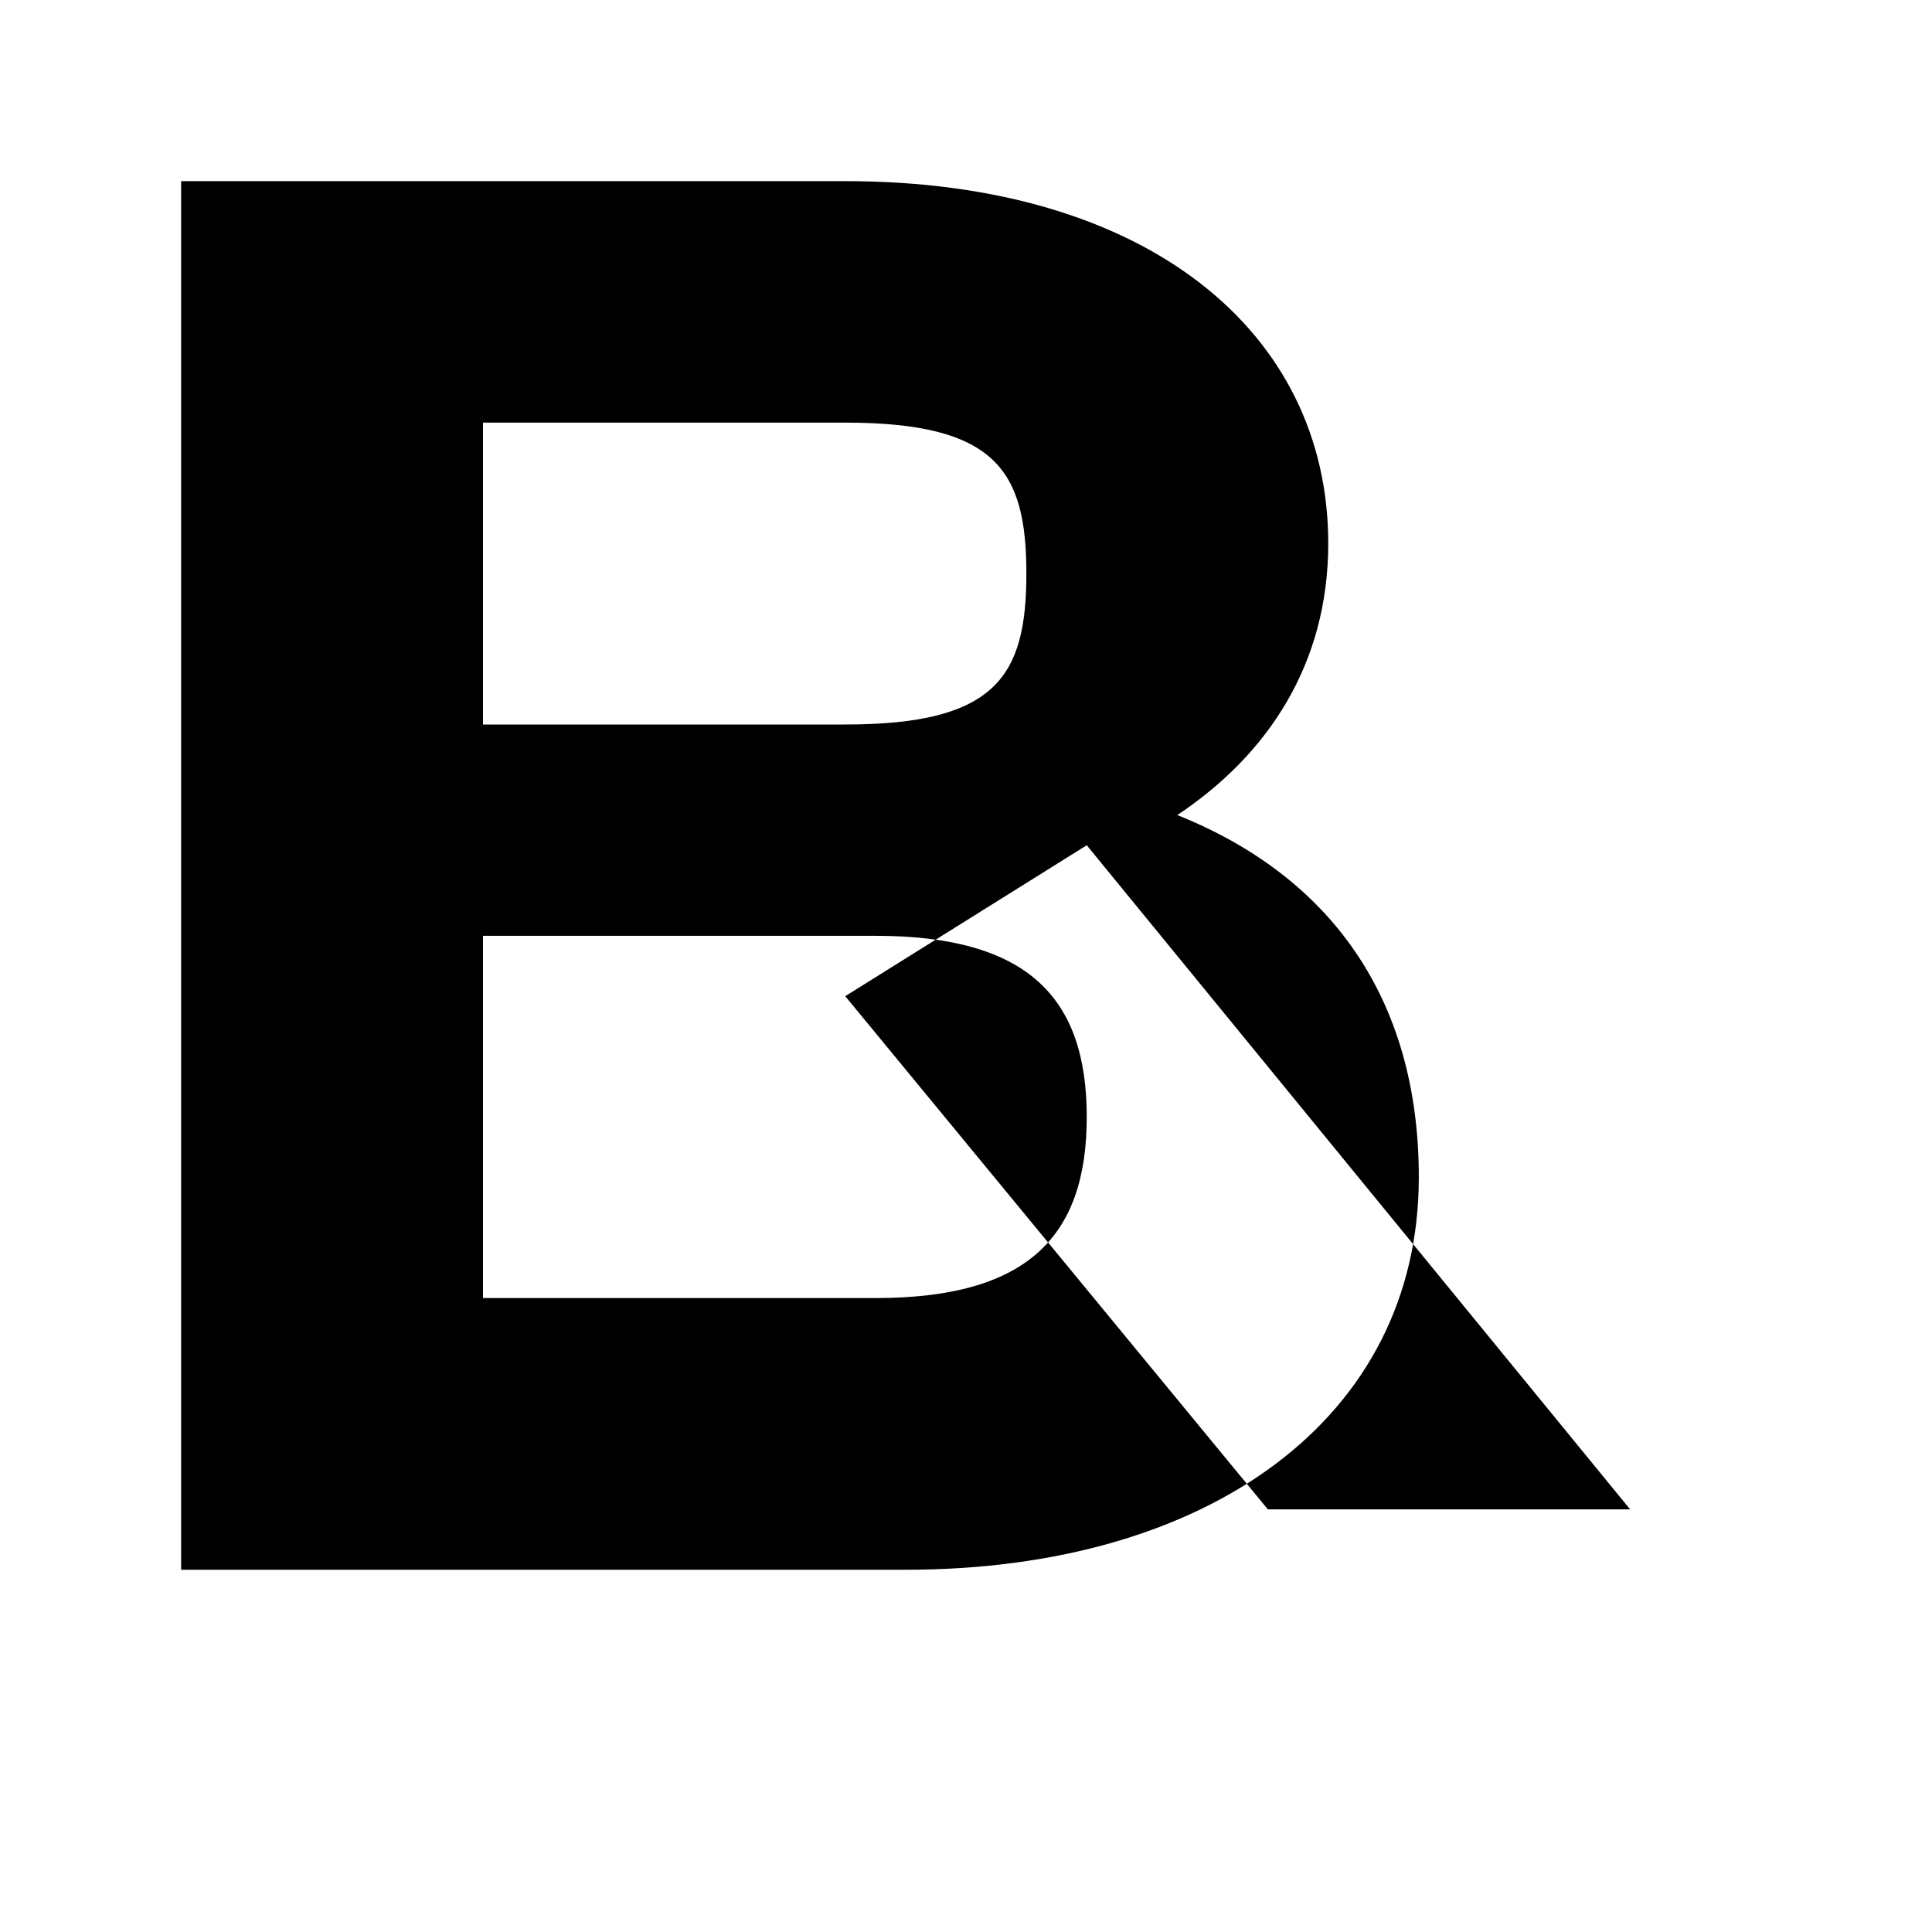
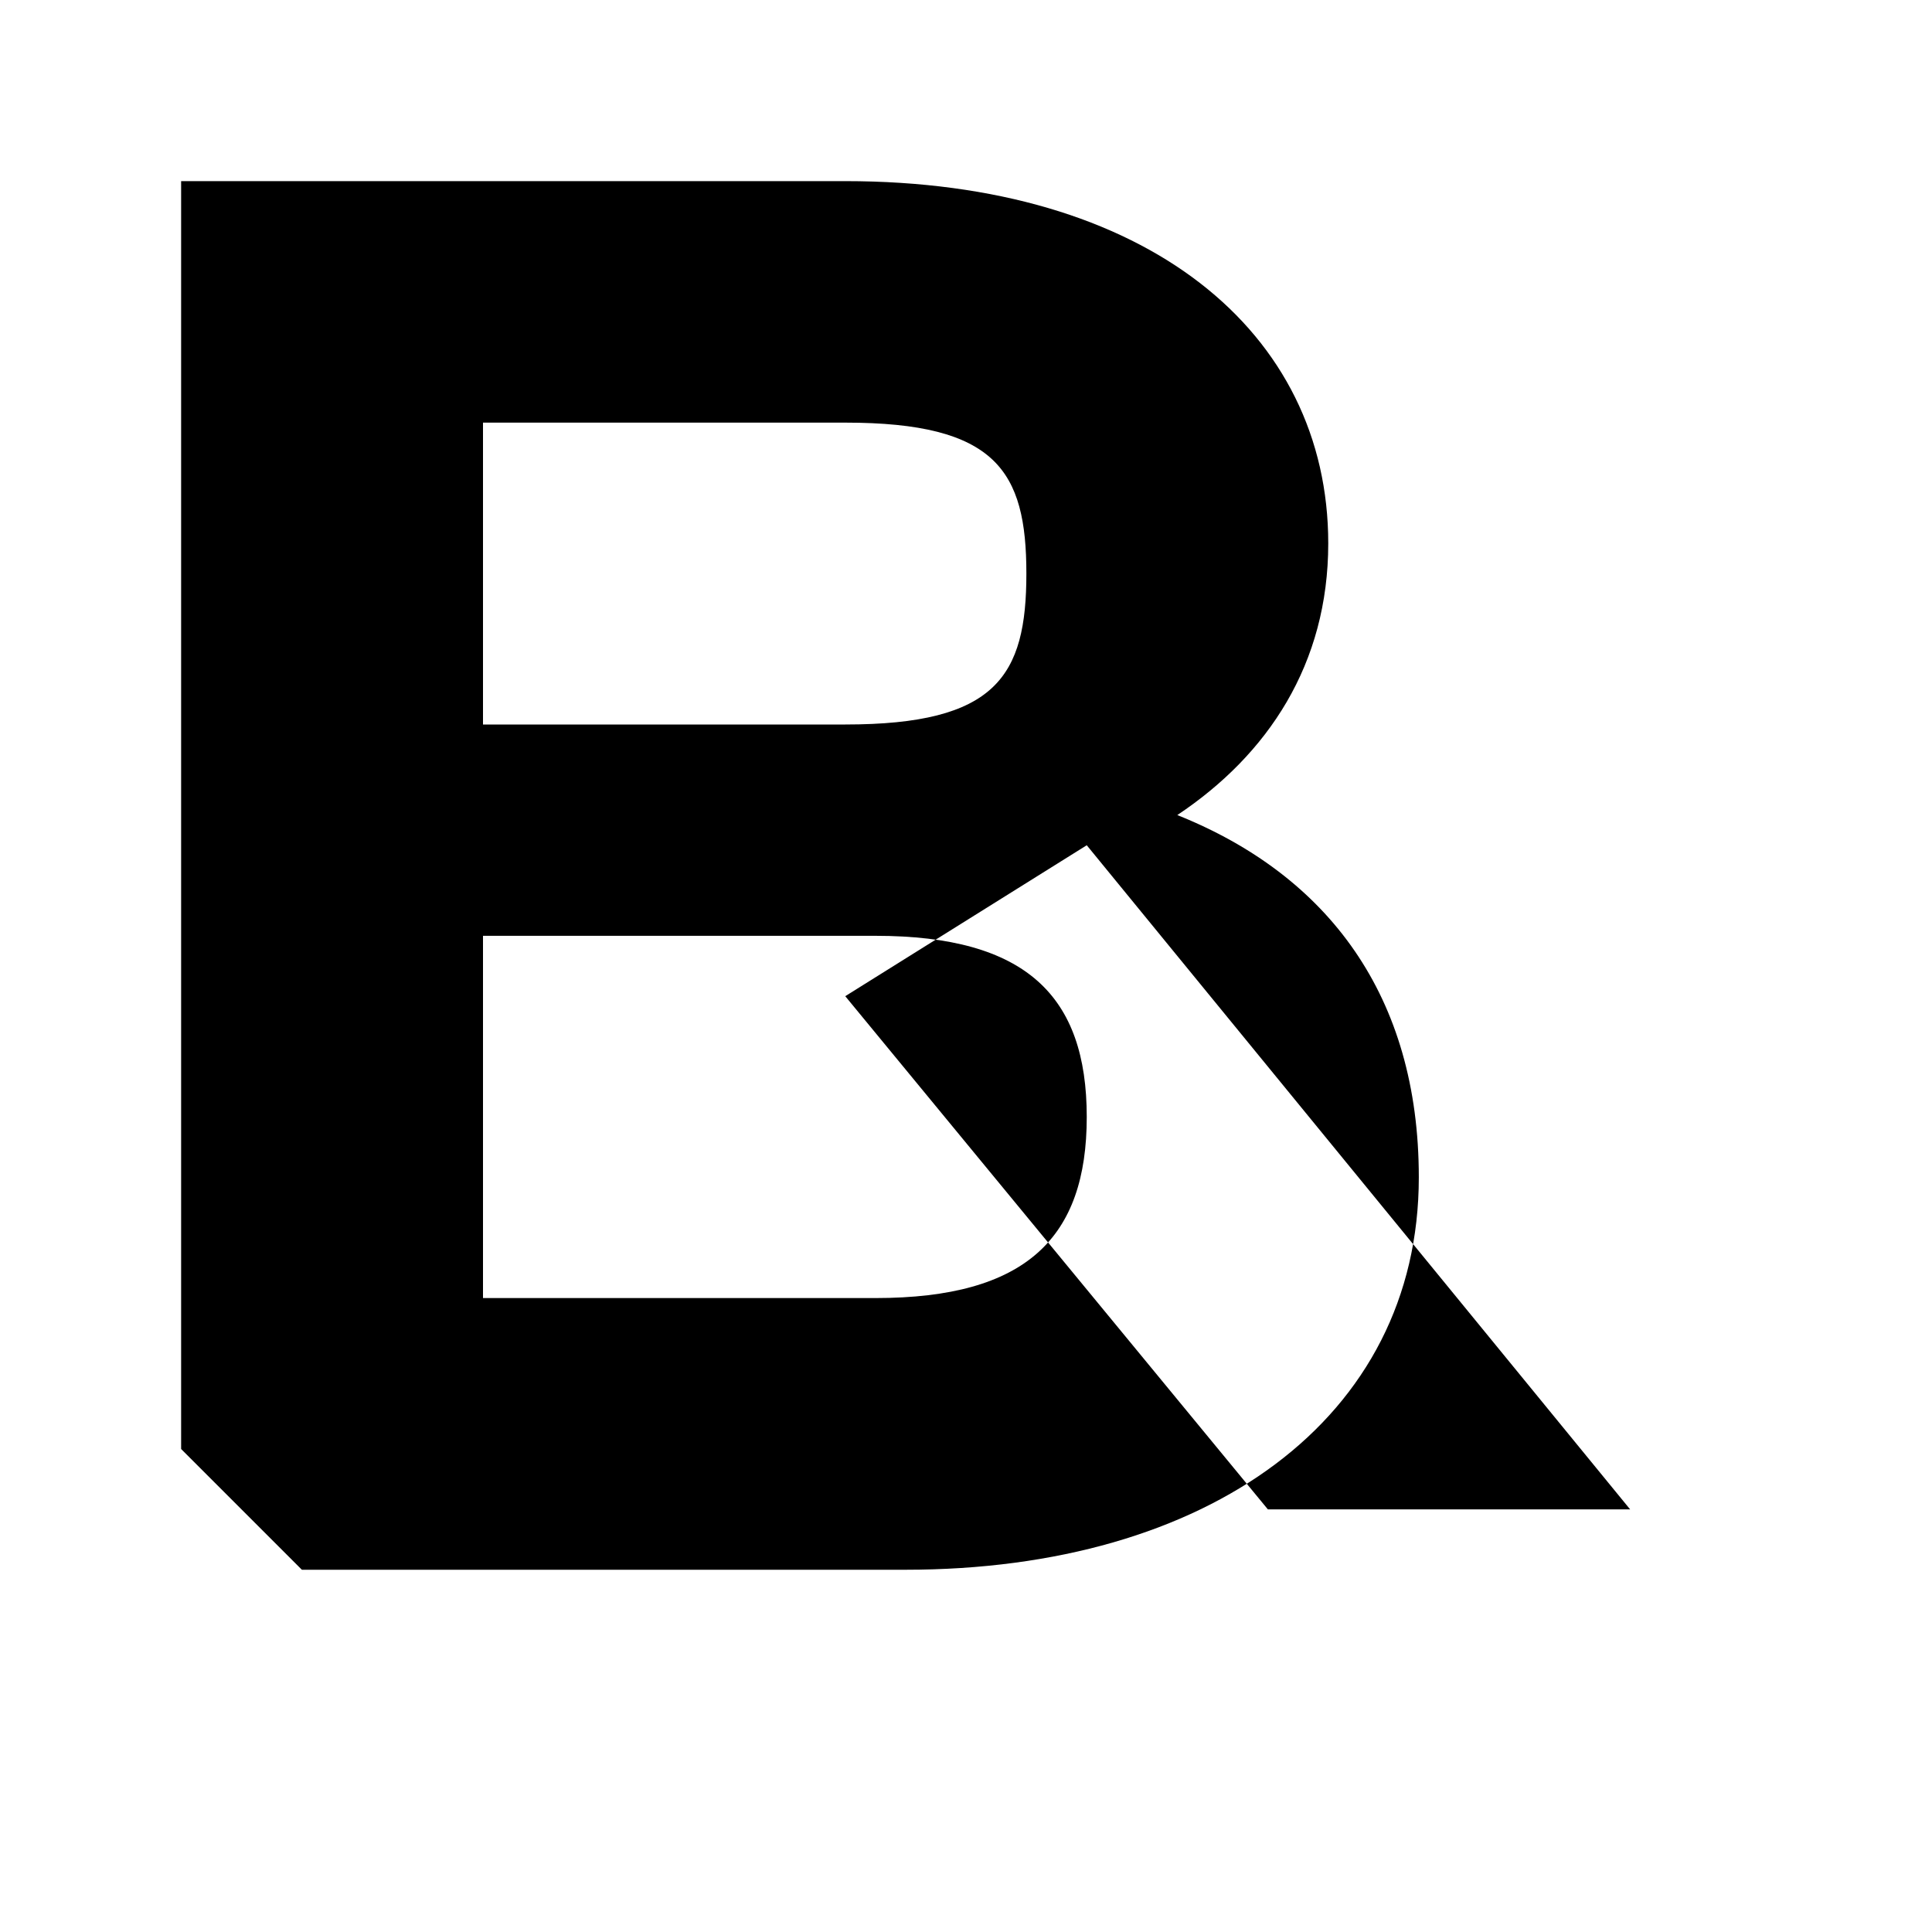
<svg xmlns="http://www.w3.org/2000/svg" viewBox="0 0 32 32" fill="none">
-   <path fill="currentColor" fill-rule="evenodd" d="       M3 3H14       C19 3 22 5.5 22 9       C22 11 21 12.5 19.5 13.5       C22 14.5 23.5 16.5 23.5 19.5       C23.5 23.5 20 26 15 26H3V3ZM8 7V12H14       C16.5 12 17 11.2 17 9.5       C17 7.8 16.5 7 14 7H8ZM8 15.5V21.5H14.5       C17 21.5 18 20.5 18 18.5       C18 16.5 17 15.5 14.5 15.5H8ZM18 14L27 25H21L14 16.5Z" />
+   <path fill="currentColor" fill-rule="evenodd" d="       M3 3       H14       C19 3 22 5.5 22 9       C22 11 21 12.5 19.5 13.5       C22 14.5 23.5 16.5 23.5 19.5       C23.5 23.5 20 26 15 26       H5       L3 24       V3       Z              M8 7       V12       H14       C16.5 12 17 11.2 17 9.5       C17 7.8 16.5 7 14 7       H8       Z              M8 15.5       V21.5       H14.5       C17 21.5 18 20.5 18 18.5       C18 16.5 17 15.5 14.5 15.5       H8       Z              M18 14       L27 25       H21       L14 16.5       Z     " />
</svg>
